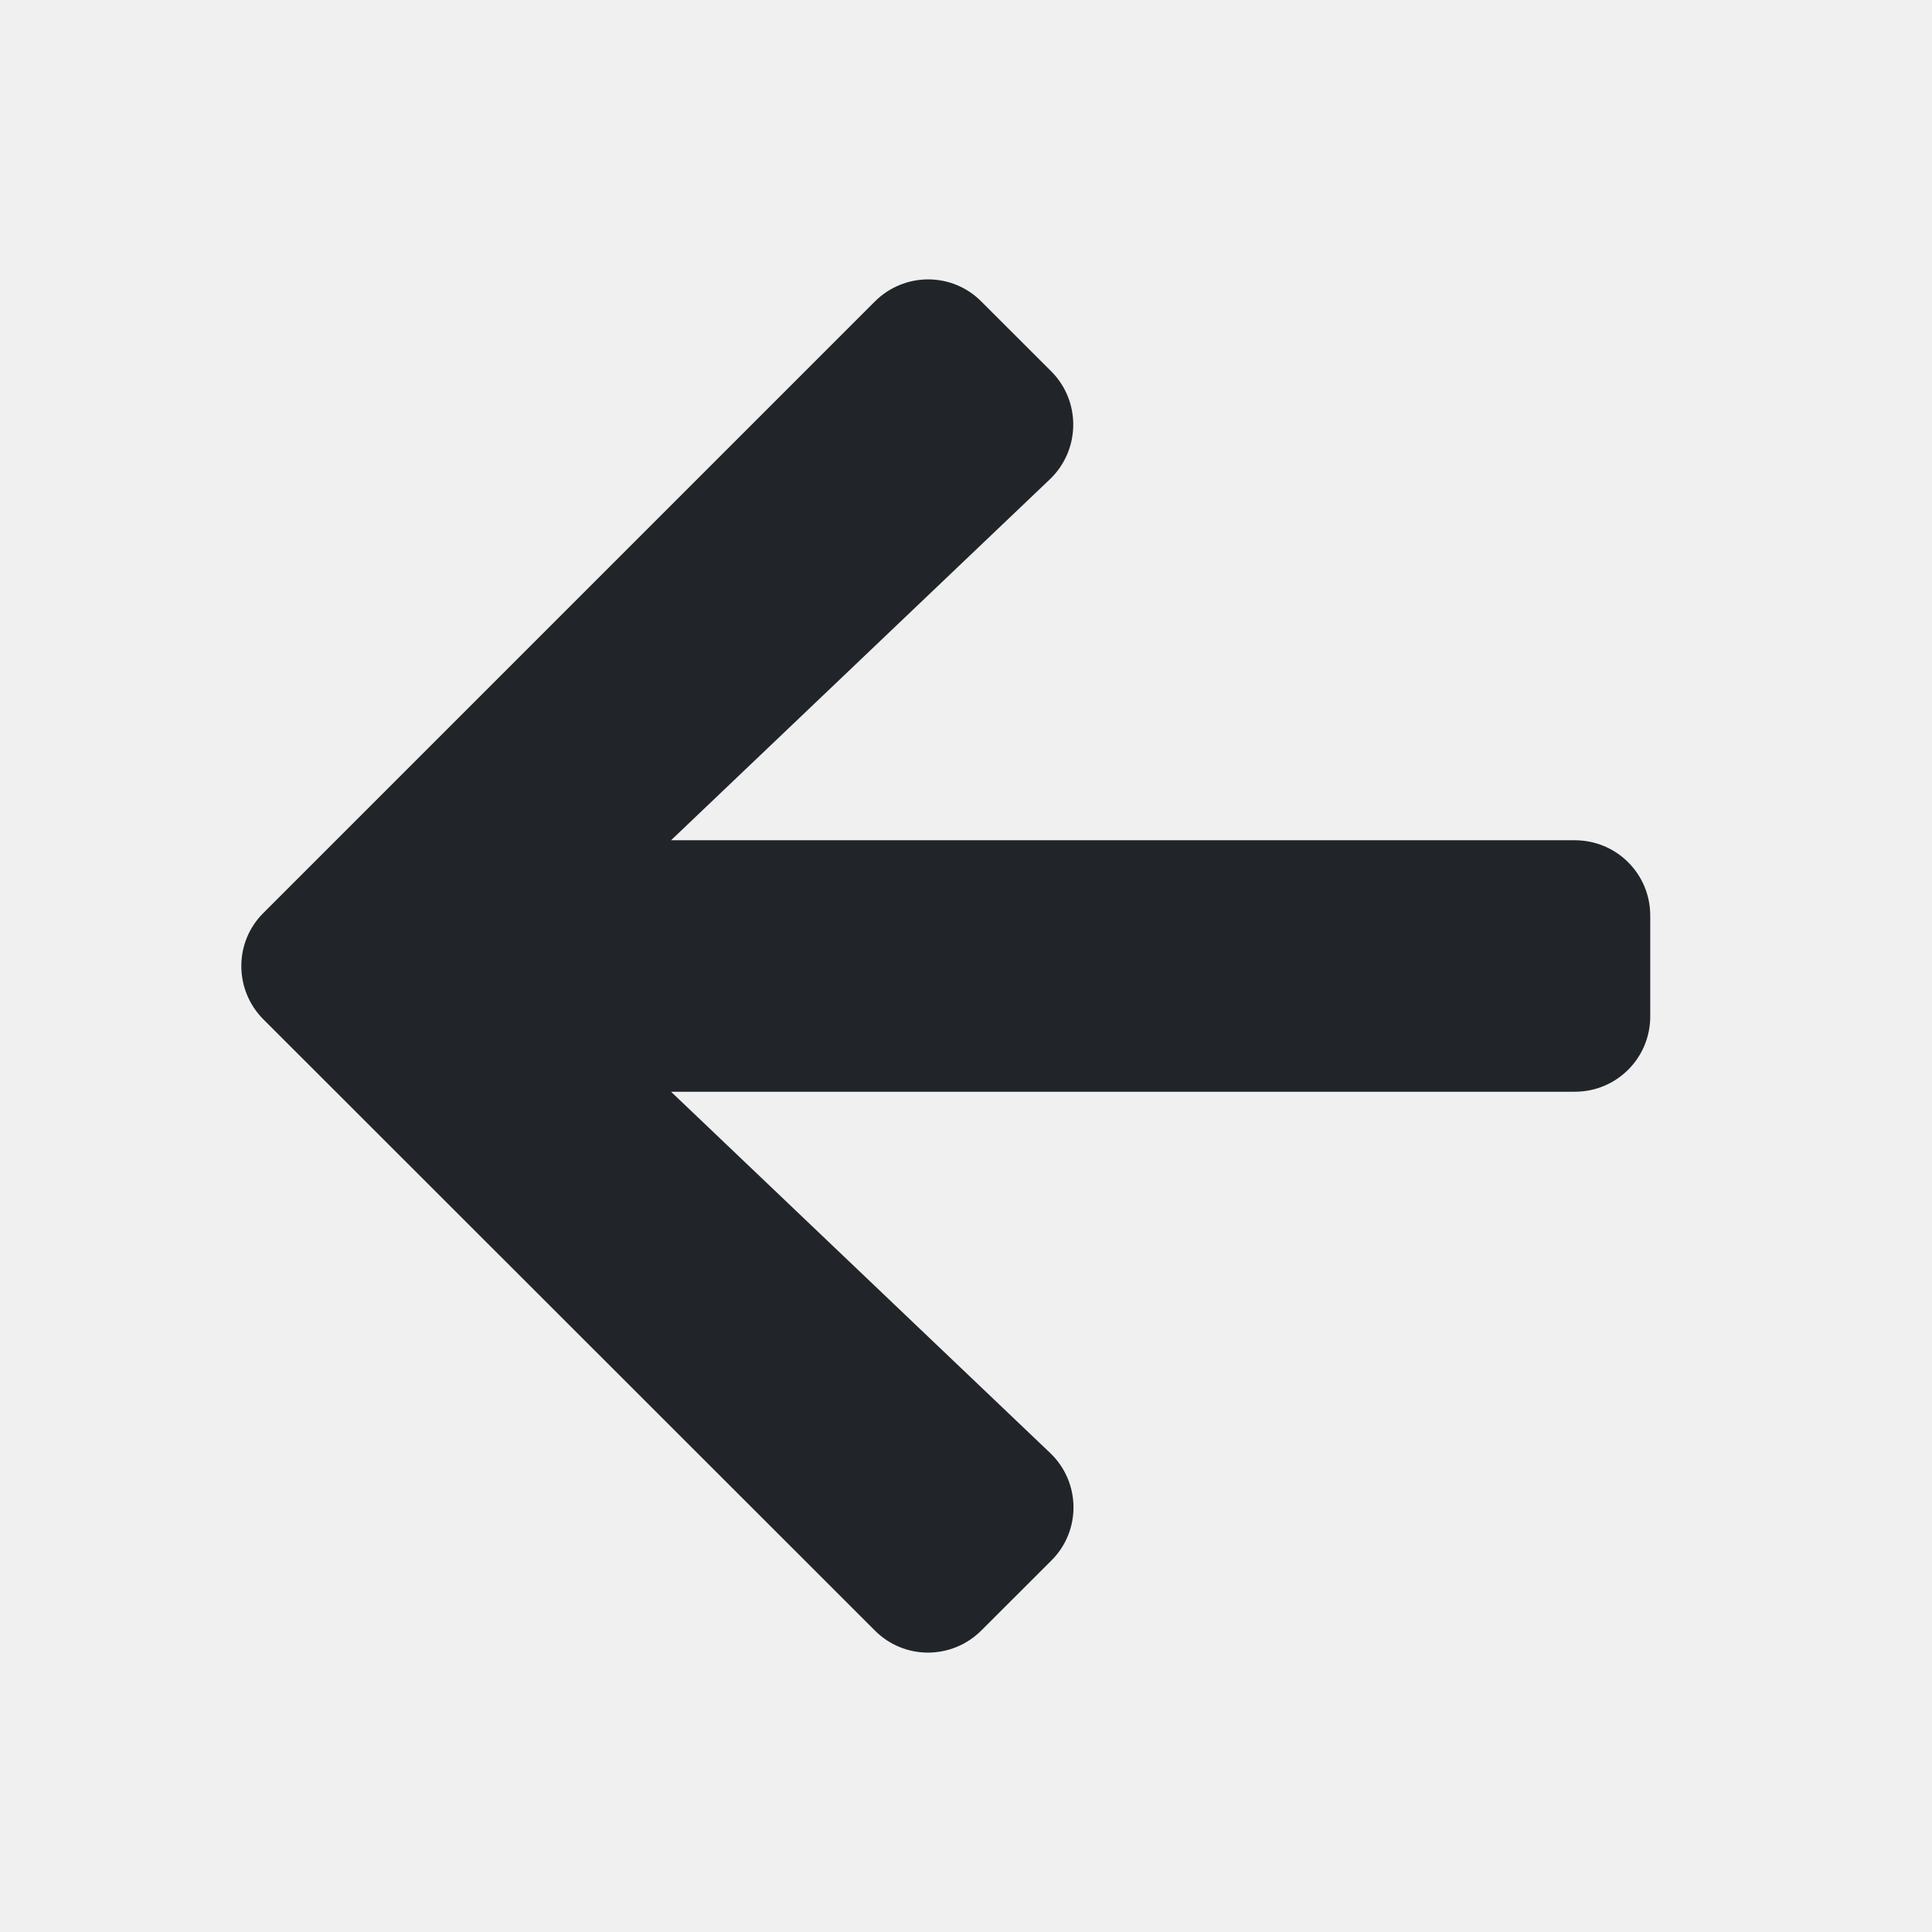
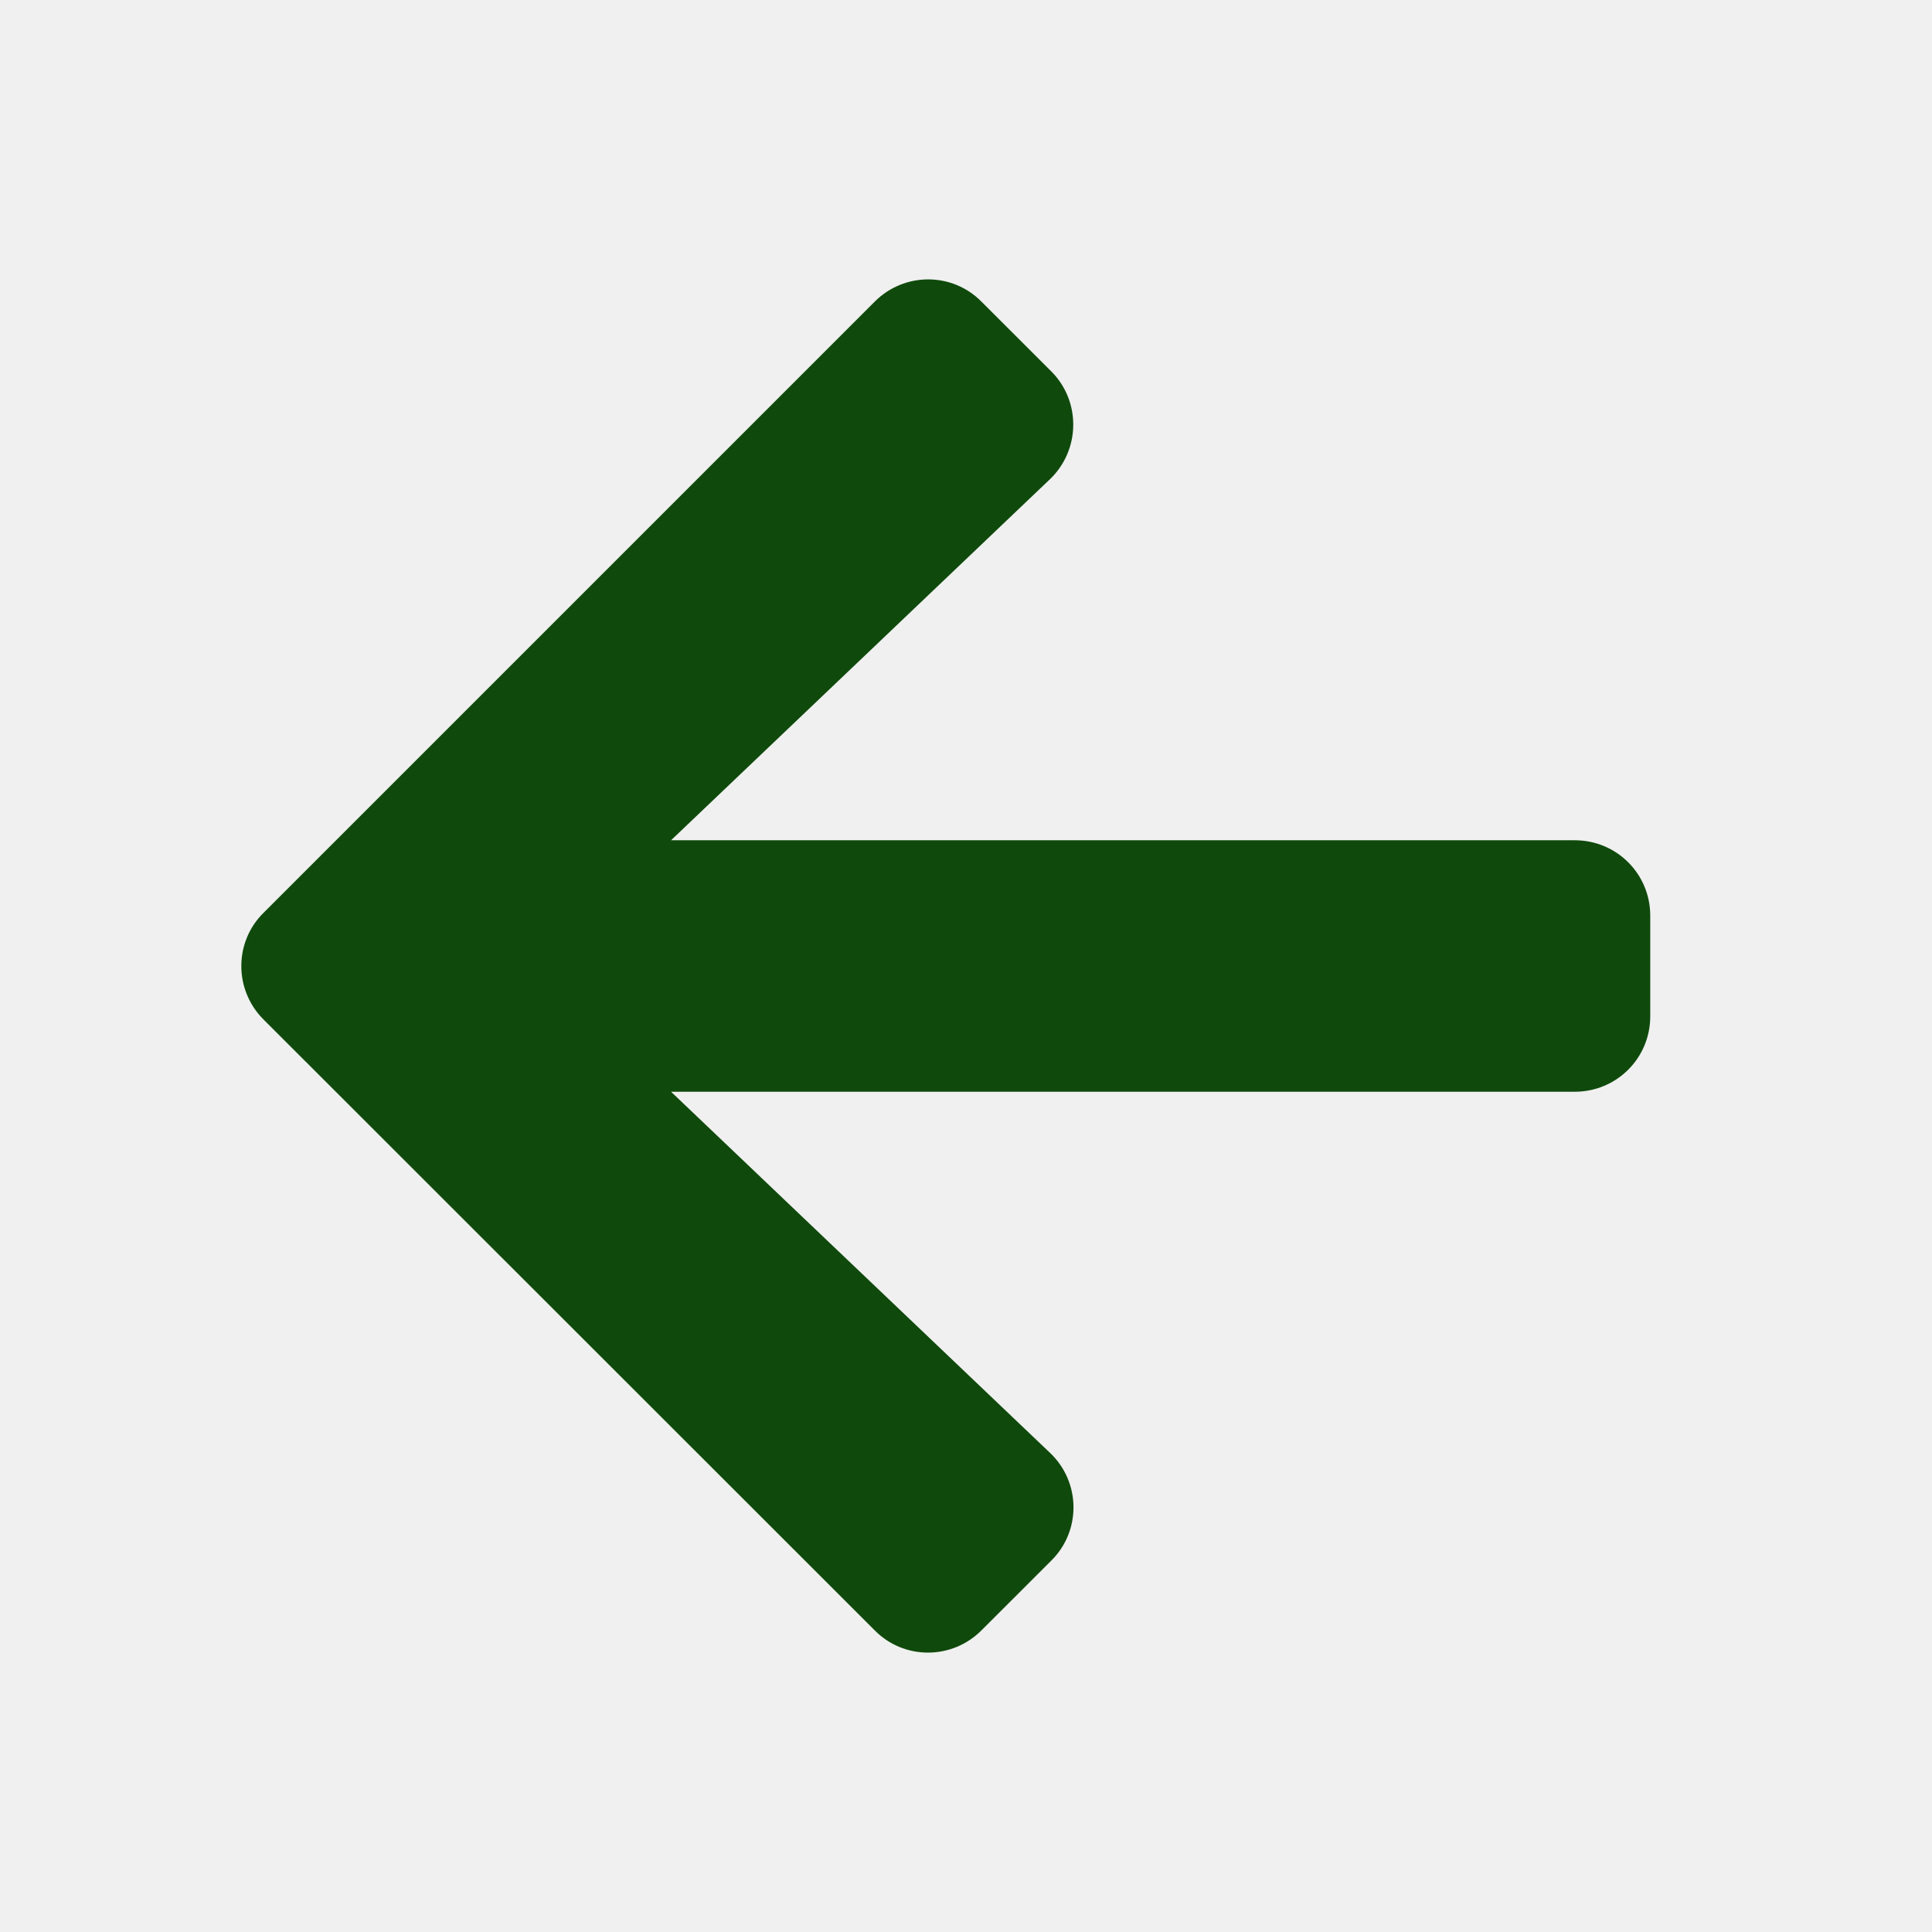
<svg xmlns="http://www.w3.org/2000/svg" width="24" height="24" viewBox="0 0 24 24" fill="none">
  <g clip-path="url(#clip0_85_653)">
-     <path d="M13.059 19.387L12.191 20.254C11.824 20.621 11.23 20.621 10.867 20.254L3.273 12.664C2.906 12.297 2.906 11.703 3.273 11.34L10.867 3.746C11.234 3.379 11.828 3.379 12.191 3.746L13.059 4.613C13.43 4.984 13.422 5.59 13.043 5.953L8.336 10.438H19.562C20.082 10.438 20.5 10.855 20.5 11.375V12.625C20.5 13.145 20.082 13.562 19.562 13.562H8.336L13.043 18.047C13.426 18.41 13.434 19.016 13.059 19.387Z" fill="#212529" />
+     <path d="M13.059 19.387L12.191 20.254C11.824 20.621 11.23 20.621 10.867 20.254L3.273 12.664C2.906 12.297 2.906 11.703 3.273 11.34L10.867 3.746C11.234 3.379 11.828 3.379 12.191 3.746L13.059 4.613C13.43 4.984 13.422 5.59 13.043 5.953L8.336 10.438H19.562C20.082 10.438 20.5 10.855 20.5 11.375V12.625C20.5 13.145 20.082 13.562 19.562 13.562H8.336L13.043 18.047C13.426 18.41 13.434 19.016 13.059 19.387Z" fill="#0f4a0c" />
  </g>
  <defs>
    <clipPath id="clip0_85_653">
      <rect width="17.5" height="20" fill="white" transform="translate(3 2)" />
    </clipPath>
  </defs>
</svg>
